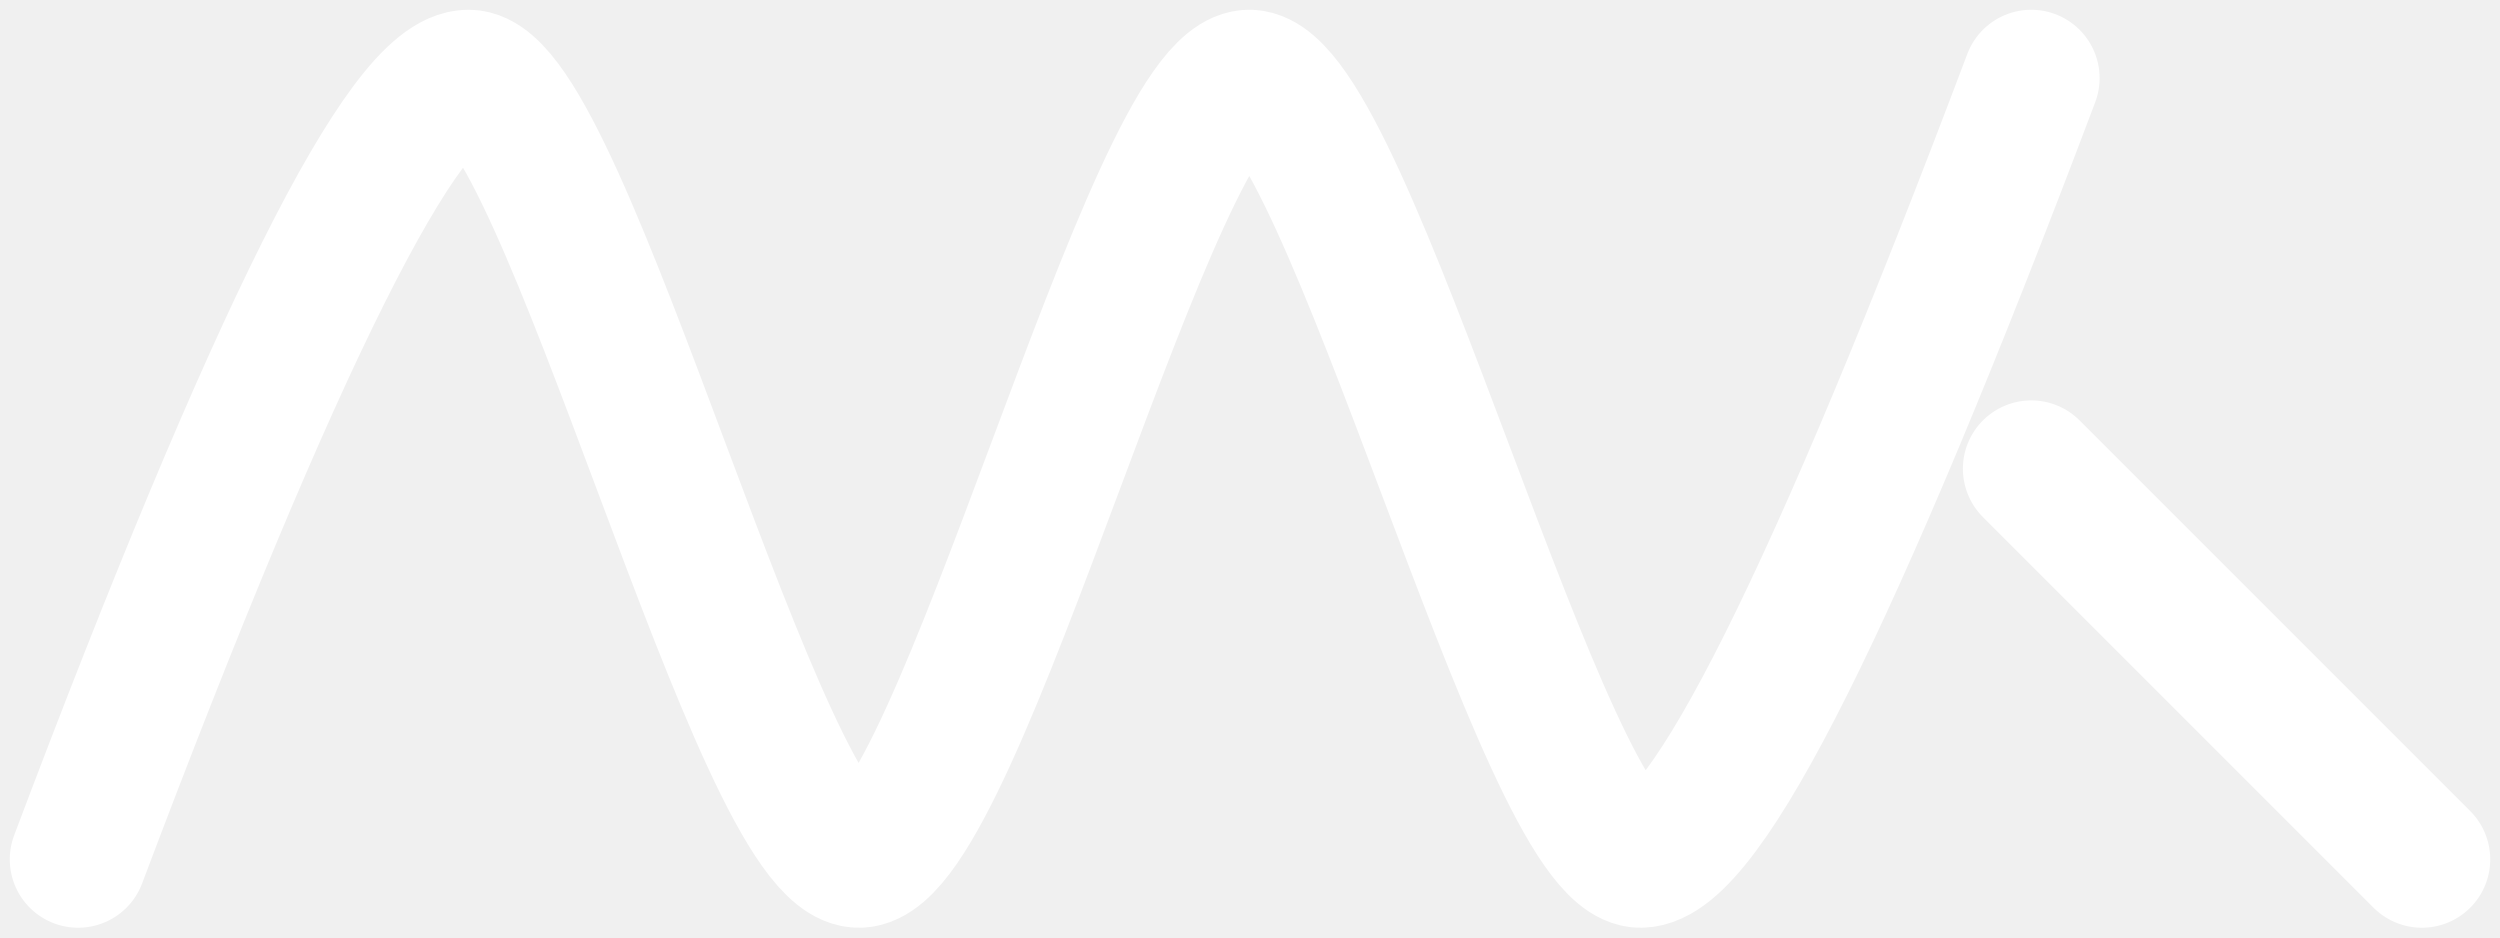
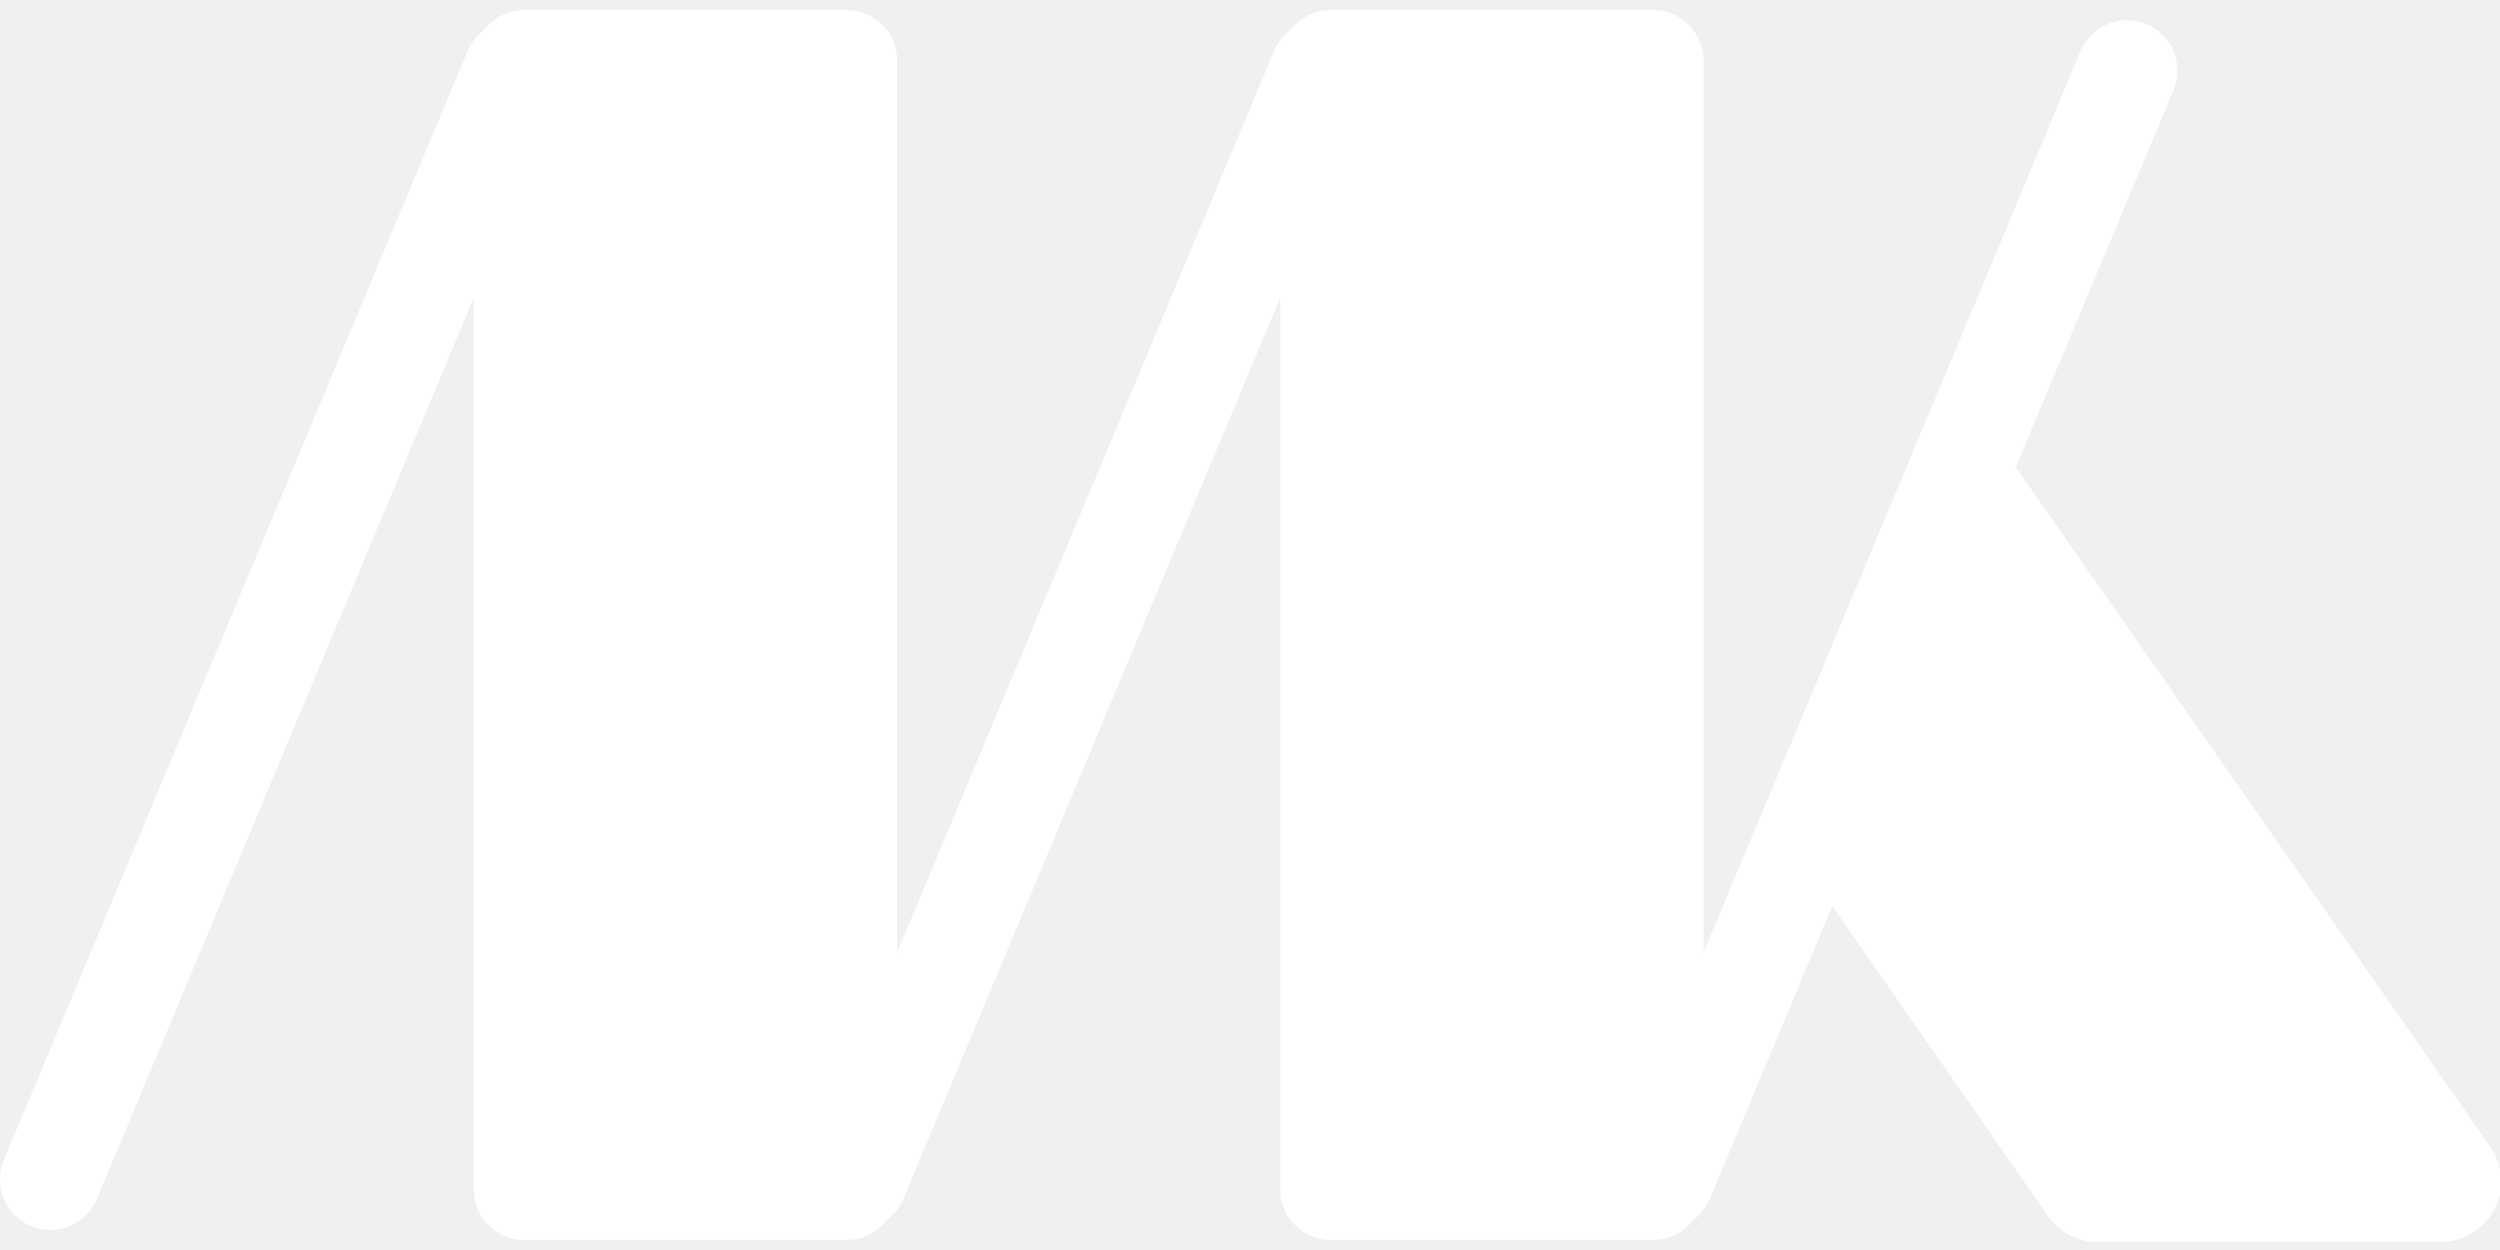
- <svg xmlns="http://www.w3.org/2000/svg" width="128px" height="48px" viewBox="0 0 128 48" version="1.1">
-   <defs />
-   <g id="Me-again" stroke="none" stroke-width="1" fill="none" fill-rule="evenodd" stroke-linecap="round">
-     <g id="Desktop" transform="translate(-147, -273)" fill-rule="nonzero" stroke="#FFFFFF" stroke-width="7">
-       <g id="Think-Straight" transform="translate(151, 276)">
-         <path d="M0,41 C10.069,14.296 16.735,0.963 20,1 C24.897,1.056 34.911,41.155 40,41 C45.089,40.845 55.023,0.807 60,1 C64.977,1.193 75.078,41.038 80,41 C83.281,40.975 89.948,27.641 100,1" id="Path-3" />
-         <path d="M120,41 L100,21" id="Path-4" />
+ <svg xmlns="http://www.w3.org/2000/svg" xmlns:xlink="http://www.w3.org/1999/xlink" width="124px" height="62px" viewBox="0 0 124 62" version="1.1">
+   <defs>
+     <linearGradient x1="50%" y1="0%" x2="50%" y2="100%" id="linearGradient-1">
+       <stop stop-color="#FFFFFF" stop-opacity="0.5" offset="0%" />
+       <stop stop-color="#000000" stop-opacity="0.5" offset="100%" />
+     </linearGradient>
+     <path d="M40.5,57.5 L63.5,2.5" id="path-2" />
+     <path d="M0.5,57.5 L23.5,2.5" id="path-3" />
+     <path d="M80.5,57.5 L103.5,2.5" id="path-4" />
+   </defs>
+   <g id="attempt-number.." stroke="none" stroke-width="1" fill="none" fill-rule="evenodd">
+     <g id="Desktop" transform="translate(-336, -519)" fill-rule="nonzero">
+       <g id="MK-logo-white" transform="translate(338, 520)">
+         <rect id="Rectangle" stroke="#FFFFFF" fill="#FFFFFF" x="62" y="0" width="20" height="60" rx="2" />
+         <rect id="Rectangle" stroke="#FFFFFF" fill="#FFFFFF" x="22" y="0" width="20" height="60" rx="2" />
+         <g id="Path-15" stroke-linecap="round" stroke-linejoin="round">
+           <use fill="#FFFFFF" xlink:href="#path-2" />
+           <use stroke="#FFFFFF" stroke-width="5" fill="url(#linearGradient-1)" xlink:href="#path-2" />
+         </g>
+         <g id="Path-15" stroke-linecap="round" stroke-linejoin="round">
+           <use fill="#FFFFFF" xlink:href="#path-3" />
+           <use stroke="#FFFFFF" stroke-width="5" fill="url(#linearGradient-1)" xlink:href="#path-3" />
+         </g>
+         <g id="Path-15" stroke-linecap="round" stroke-linejoin="round">
+           <use fill="#FFFFFF" xlink:href="#path-4" />
+           <use stroke="#FFFFFF" stroke-width="5" fill="url(#linearGradient-1)" xlink:href="#path-4" />
+         </g>
+         <path d="M96.312,20.657 L121.107,56.169 C121.897,57.301 121.62,58.86 120.488,59.65 C120.068,59.943 119.569,60.1 119.057,60.1 L102.045,60.1 C101.227,60.1 100.46,59.7 99.993,59.028 L87.685,41.344 L96.312,20.657 Z" id="Combined-Shape" stroke="#FFFFFF" fill="#FFFFFF" stroke-linejoin="bevel" />
      </g>
    </g>
  </g>
</svg>
